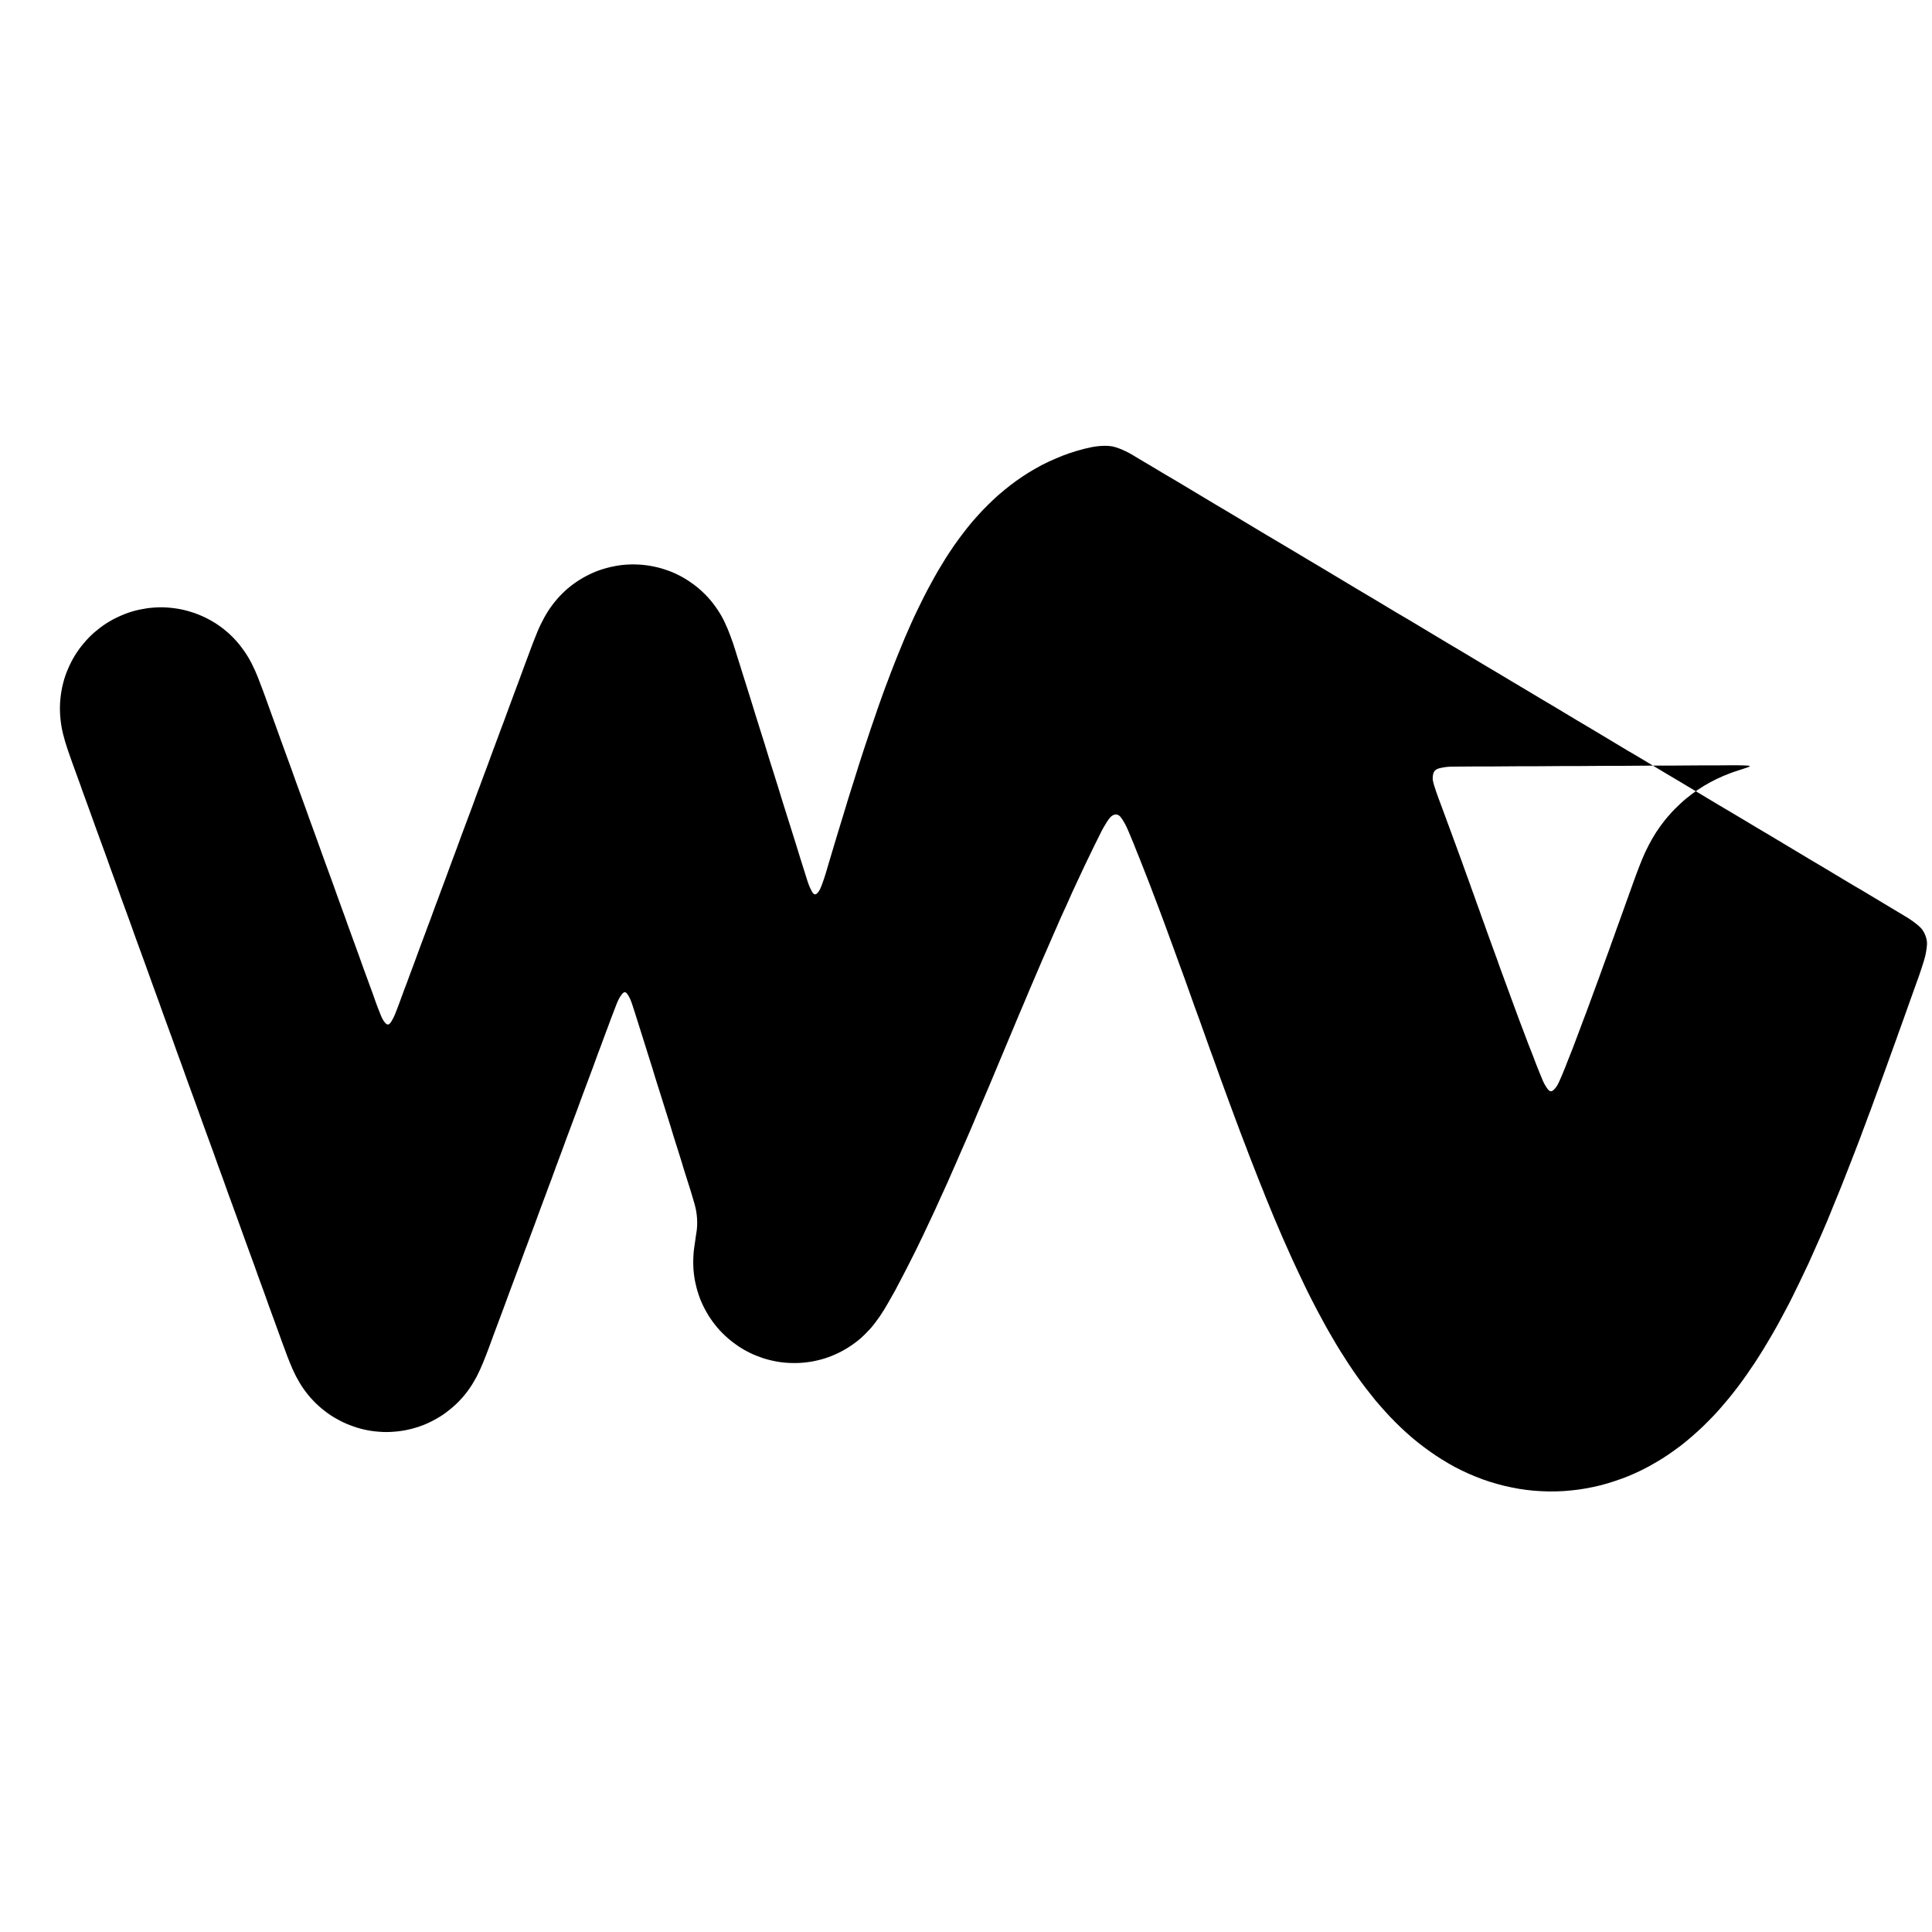
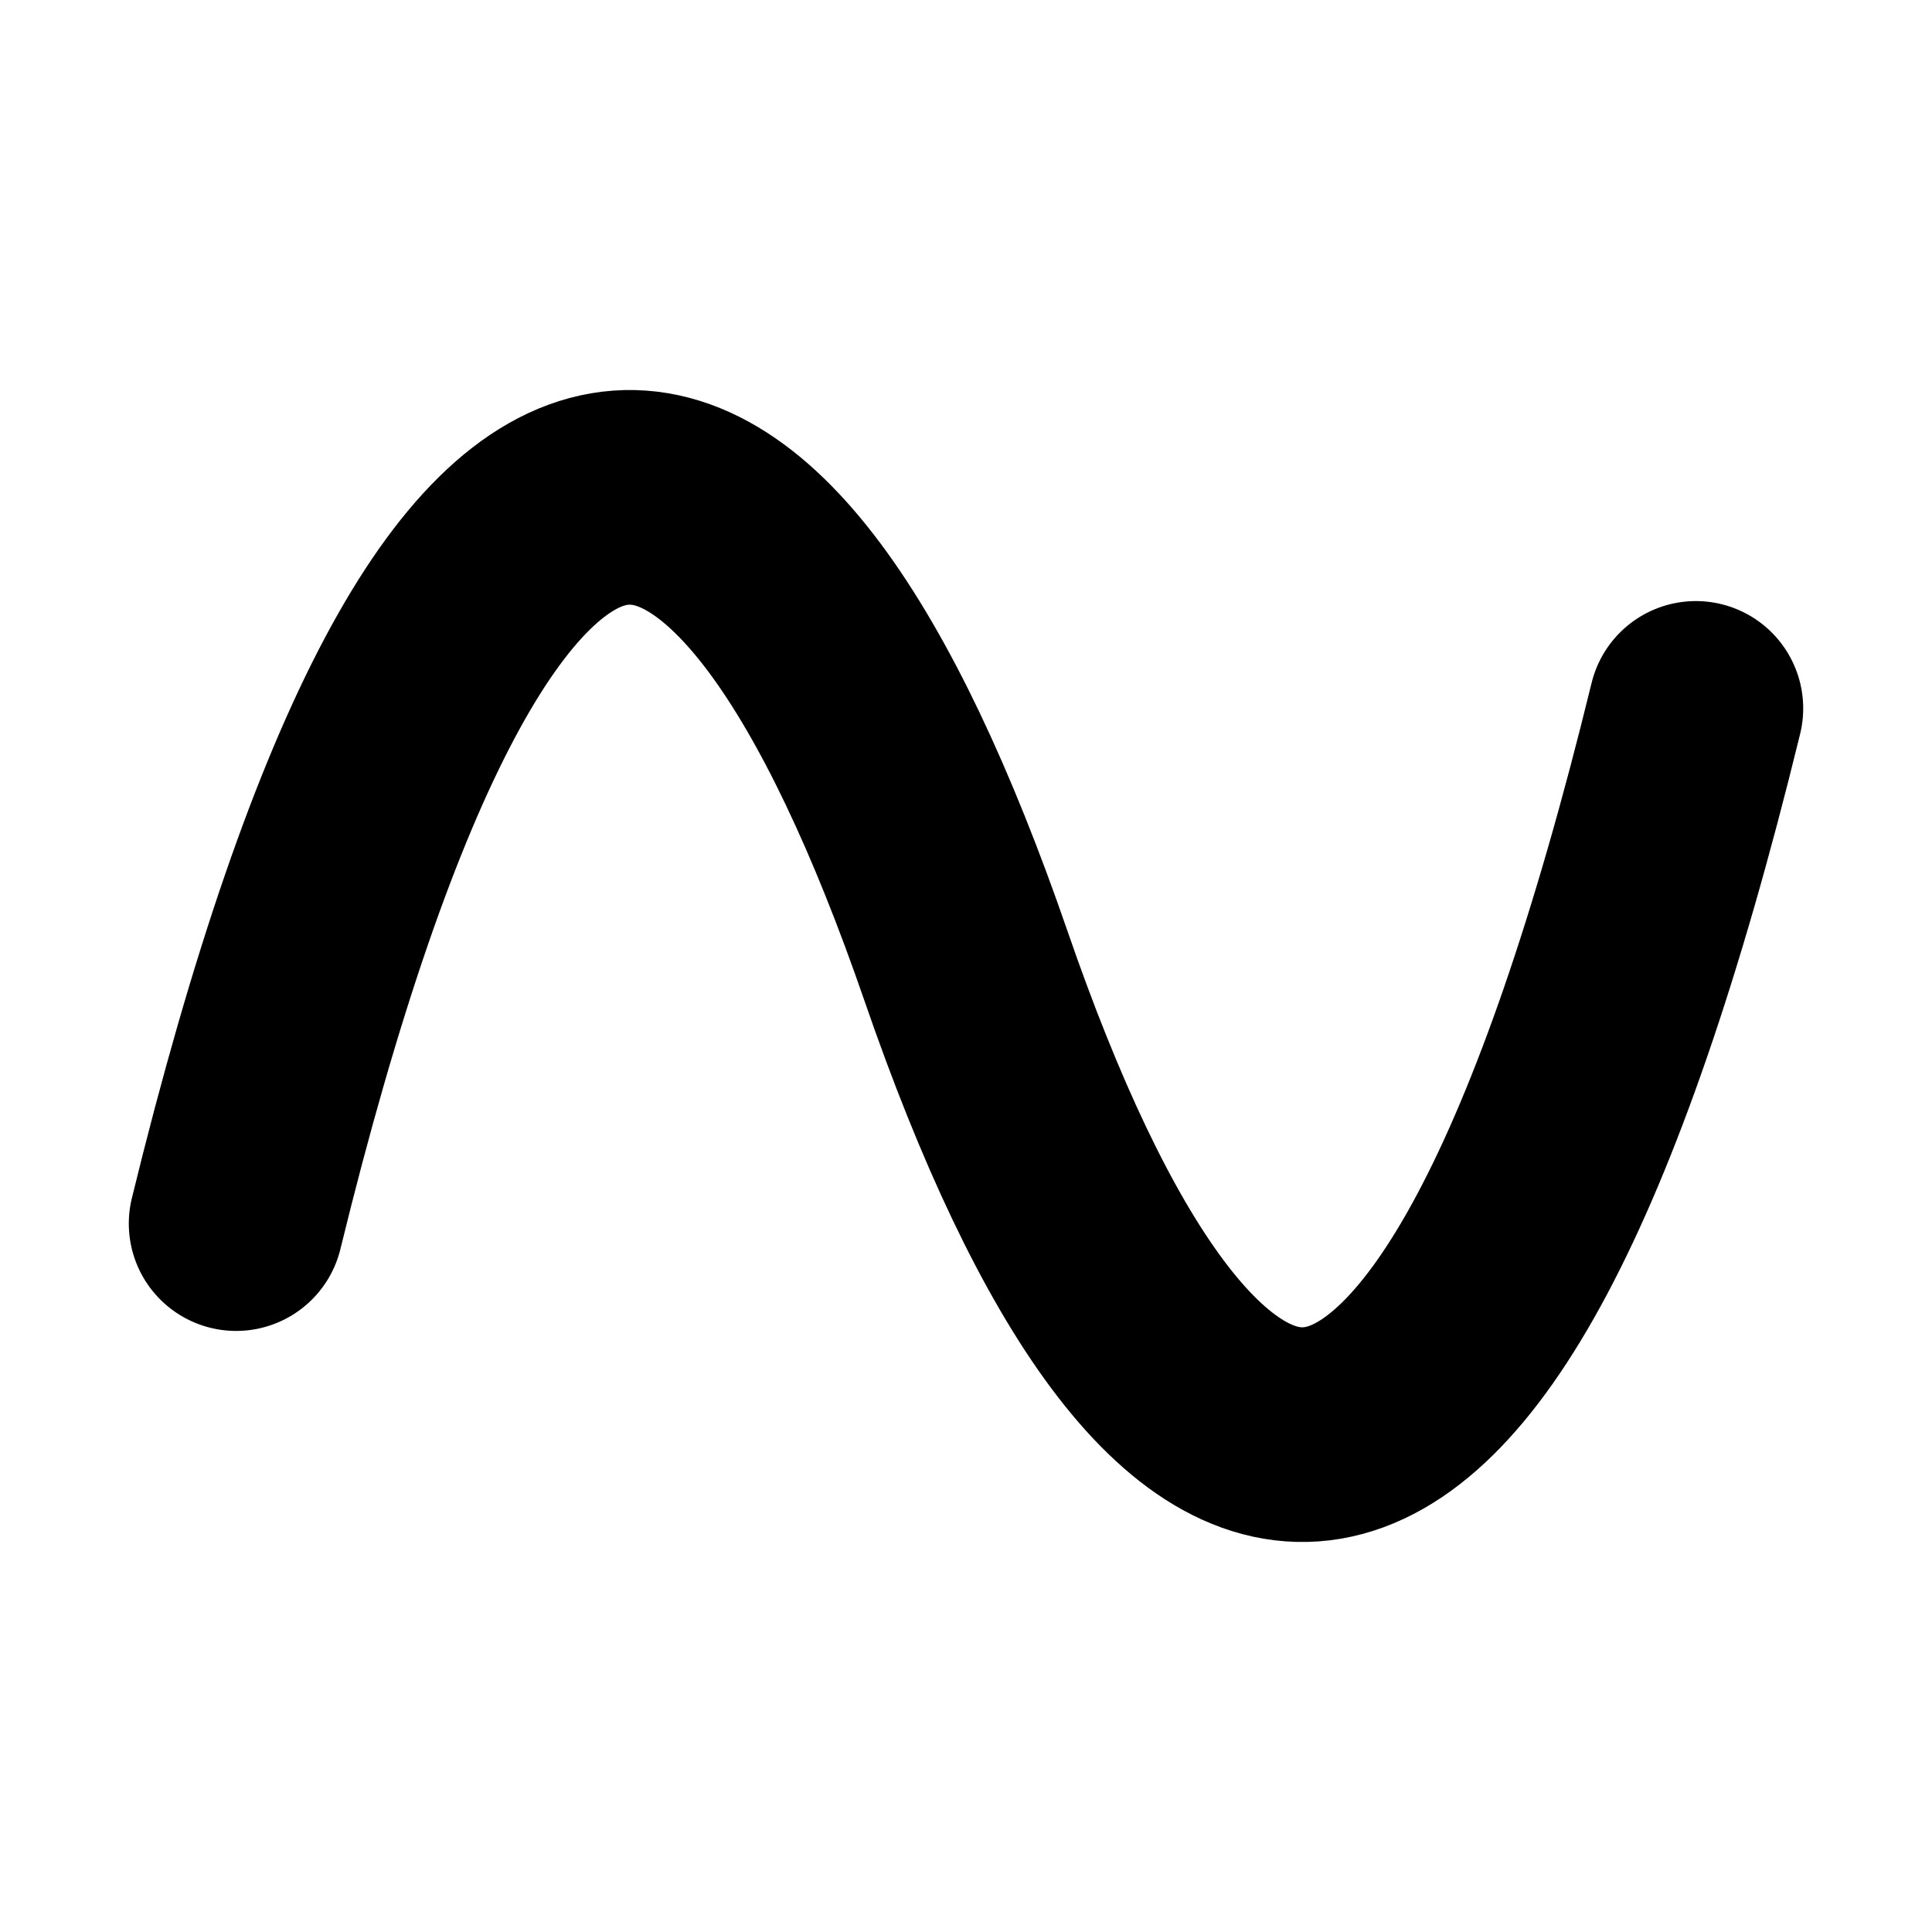
<svg xmlns="http://www.w3.org/2000/svg" width="18" height="18" viewBox="0 0 18 18">
-   <path fill="#000000" fill-rule="evenodd" d="M10.364 4.159C10.321 4.151 10.276 4.153 10.231 4.157C10.187 4.161 10.141 4.172 10.096 4.183C10.051 4.195 10.006 4.208 9.962 4.223C9.918 4.238 9.875 4.255 9.832 4.274C9.789 4.292 9.747 4.312 9.706 4.333C9.665 4.355 9.624 4.378 9.585 4.402C9.545 4.427 9.506 4.453 9.468 4.48C9.431 4.507 9.394 4.535 9.358 4.565C9.322 4.594 9.287 4.625 9.253 4.657C9.219 4.689 9.186 4.722 9.154 4.755C9.122 4.789 9.091 4.824 9.06 4.859C9.03 4.895 9.001 4.931 8.973 4.968C8.944 5.005 8.917 5.043 8.89 5.081C8.864 5.119 8.838 5.158 8.813 5.197C8.788 5.237 8.764 5.277 8.74 5.317C8.717 5.357 8.694 5.398 8.672 5.439C8.649 5.48 8.628 5.521 8.607 5.562C8.586 5.604 8.565 5.646 8.545 5.688C8.525 5.73 8.505 5.772 8.486 5.815C8.467 5.857 8.449 5.9 8.43 5.943C8.412 5.986 8.394 6.029 8.377 6.072C8.359 6.115 8.342 6.159 8.325 6.202C8.308 6.246 8.291 6.289 8.275 6.333C8.258 6.376 8.242 6.42 8.226 6.464C8.21 6.508 8.195 6.552 8.179 6.596C8.164 6.64 8.149 6.684 8.134 6.728C8.118 6.772 8.104 6.816 8.089 6.861C8.074 6.905 8.059 6.949 8.045 6.993C8.03 7.038 8.016 7.082 8.002 7.126C7.988 7.171 7.974 7.215 7.96 7.26C7.946 7.304 7.932 7.349 7.918 7.393C7.904 7.438 7.89 7.482 7.877 7.527C7.863 7.572 7.849 7.616 7.836 7.661C7.822 7.705 7.809 7.75 7.795 7.795C7.782 7.839 7.769 7.884 7.755 7.929C7.742 7.973 7.728 8.018 7.715 8.063C7.702 8.107 7.689 8.154 7.675 8.194C7.661 8.233 7.646 8.278 7.631 8.301C7.616 8.324 7.6 8.338 7.585 8.33C7.57 8.323 7.555 8.289 7.54 8.255C7.526 8.222 7.512 8.173 7.498 8.129C7.484 8.086 7.47 8.041 7.456 7.996C7.442 7.952 7.428 7.907 7.415 7.863C7.401 7.818 7.387 7.774 7.373 7.729C7.359 7.685 7.345 7.64 7.331 7.596C7.317 7.551 7.303 7.507 7.289 7.462C7.275 7.418 7.262 7.373 7.248 7.329C7.234 7.284 7.22 7.24 7.206 7.195C7.192 7.151 7.178 7.106 7.164 7.062C7.15 7.017 7.137 6.973 7.123 6.928C7.109 6.884 7.095 6.839 7.081 6.795C7.067 6.75 7.053 6.706 7.039 6.661C7.025 6.617 7.012 6.572 6.998 6.528C6.984 6.483 6.97 6.439 6.956 6.394C6.942 6.35 6.928 6.305 6.914 6.261C6.9 6.216 6.887 6.172 6.872 6.127C6.858 6.083 6.845 6.038 6.83 5.994C6.814 5.95 6.799 5.906 6.781 5.863C6.763 5.821 6.744 5.778 6.721 5.738C6.698 5.698 6.672 5.659 6.644 5.623C6.616 5.586 6.585 5.552 6.551 5.52C6.518 5.488 6.482 5.458 6.444 5.432C6.407 5.405 6.367 5.381 6.326 5.36C6.285 5.339 6.242 5.321 6.198 5.307C6.154 5.292 6.109 5.281 6.064 5.273C6.018 5.265 5.972 5.26 5.926 5.259C5.88 5.257 5.833 5.26 5.787 5.265C5.742 5.271 5.696 5.28 5.652 5.292C5.607 5.304 5.563 5.319 5.521 5.338C5.479 5.357 5.438 5.378 5.399 5.403C5.36 5.427 5.322 5.455 5.287 5.485C5.252 5.515 5.219 5.548 5.189 5.583C5.159 5.618 5.131 5.655 5.106 5.694C5.081 5.733 5.059 5.774 5.039 5.815C5.018 5.857 5.001 5.9 4.984 5.943C4.966 5.987 4.95 6.031 4.934 6.074C4.918 6.118 4.901 6.162 4.885 6.205C4.869 6.249 4.853 6.293 4.837 6.336C4.82 6.38 4.804 6.424 4.788 6.467C4.772 6.511 4.755 6.555 4.739 6.599C4.723 6.642 4.707 6.686 4.691 6.73C4.674 6.773 4.658 6.817 4.642 6.861C4.626 6.905 4.61 6.948 4.593 6.992C4.577 7.036 4.561 7.079 4.545 7.123C4.528 7.167 4.512 7.211 4.496 7.254C4.48 7.298 4.464 7.342 4.447 7.385C4.431 7.429 4.415 7.473 4.399 7.517C4.383 7.56 4.366 7.604 4.35 7.648C4.334 7.691 4.318 7.735 4.301 7.779C4.285 7.822 4.269 7.866 4.253 7.91C4.237 7.954 4.22 7.997 4.204 8.041C4.188 8.085 4.172 8.128 4.156 8.172C4.139 8.216 4.123 8.26 4.107 8.303C4.091 8.347 4.075 8.391 4.058 8.434C4.042 8.478 4.026 8.522 4.01 8.566C3.993 8.609 3.977 8.653 3.961 8.697C3.945 8.74 3.929 8.784 3.912 8.828C3.896 8.872 3.88 8.915 3.864 8.959C3.847 9.003 3.831 9.046 3.815 9.09C3.799 9.134 3.783 9.178 3.766 9.221C3.75 9.265 3.734 9.31 3.718 9.352C3.701 9.394 3.685 9.443 3.669 9.475C3.653 9.507 3.636 9.539 3.62 9.544C3.604 9.55 3.588 9.532 3.572 9.508C3.556 9.484 3.54 9.438 3.524 9.399C3.508 9.359 3.492 9.313 3.477 9.269C3.461 9.226 3.445 9.182 3.429 9.138C3.413 9.094 3.397 9.05 3.381 9.007C3.365 8.963 3.35 8.919 3.334 8.875C3.318 8.831 3.302 8.787 3.286 8.744C3.27 8.7 3.254 8.656 3.238 8.612C3.223 8.568 3.207 8.524 3.191 8.481C3.175 8.437 3.159 8.393 3.143 8.349C3.127 8.305 3.112 8.261 3.096 8.217C3.08 8.174 3.064 8.13 3.048 8.086C3.032 8.042 3.016 7.998 3 7.954C2.985 7.911 2.969 7.867 2.953 7.823C2.937 7.779 2.921 7.735 2.905 7.691C2.889 7.648 2.873 7.604 2.858 7.56C2.842 7.516 2.826 7.472 2.81 7.428C2.794 7.385 2.778 7.341 2.762 7.297C2.746 7.253 2.731 7.209 2.715 7.165C2.699 7.122 2.683 7.078 2.667 7.034C2.651 6.99 2.635 6.946 2.619 6.902C2.604 6.859 2.588 6.815 2.572 6.771C2.556 6.727 2.54 6.683 2.524 6.639C2.508 6.595 2.493 6.552 2.477 6.508C2.461 6.464 2.445 6.42 2.428 6.377C2.412 6.333 2.395 6.289 2.376 6.247C2.357 6.205 2.336 6.163 2.313 6.124C2.289 6.084 2.262 6.046 2.234 6.01C2.205 5.974 2.173 5.94 2.139 5.908C2.105 5.877 2.069 5.848 2.031 5.822C1.993 5.796 1.952 5.773 1.911 5.753C1.869 5.733 1.826 5.715 1.782 5.702C1.738 5.688 1.693 5.677 1.647 5.67C1.602 5.663 1.555 5.659 1.509 5.658C1.463 5.658 1.416 5.661 1.371 5.667C1.325 5.674 1.28 5.683 1.235 5.696C1.191 5.709 1.147 5.726 1.106 5.745C1.064 5.764 1.023 5.787 0.984 5.812C0.946 5.837 0.909 5.866 0.874 5.896C0.84 5.927 0.807 5.96 0.778 5.996C0.748 6.031 0.721 6.069 0.697 6.108C0.673 6.147 0.652 6.189 0.634 6.231C0.615 6.274 0.6 6.318 0.589 6.362C0.577 6.407 0.569 6.453 0.564 6.499C0.559 6.544 0.557 6.591 0.559 6.637C0.561 6.683 0.566 6.729 0.574 6.775C0.582 6.82 0.594 6.865 0.607 6.91C0.62 6.955 0.636 6.999 0.651 7.043C0.666 7.087 0.682 7.13 0.698 7.174C0.714 7.218 0.73 7.262 0.746 7.306C0.761 7.35 0.777 7.394 0.793 7.437C0.809 7.481 0.825 7.525 0.841 7.569C0.857 7.613 0.873 7.657 0.888 7.7C0.904 7.744 0.92 7.788 0.936 7.832C0.952 7.876 0.968 7.92 0.984 7.963C1 8.007 1.015 8.051 1.031 8.095C1.047 8.139 1.063 8.183 1.079 8.226C1.095 8.27 1.111 8.314 1.126 8.358C1.142 8.402 1.158 8.446 1.174 8.489C1.19 8.533 1.206 8.577 1.222 8.621C1.238 8.665 1.253 8.709 1.269 8.753C1.285 8.796 1.301 8.84 1.317 8.884C1.333 8.928 1.349 8.972 1.365 9.016C1.38 9.059 1.396 9.103 1.412 9.147C1.428 9.191 1.444 9.235 1.46 9.279C1.476 9.322 1.492 9.366 1.507 9.41C1.523 9.454 1.539 9.498 1.555 9.542C1.571 9.585 1.587 9.629 1.603 9.673C1.619 9.717 1.634 9.761 1.65 9.805C1.666 9.848 1.682 9.892 1.698 9.936C1.714 9.98 1.73 10.024 1.745 10.068C1.761 10.111 1.777 10.155 1.793 10.199C1.809 10.243 1.825 10.287 1.841 10.331C1.857 10.374 1.872 10.418 1.888 10.462C1.904 10.506 1.92 10.55 1.936 10.594C1.952 10.638 1.968 10.681 1.984 10.725C1.999 10.769 2.015 10.813 2.031 10.857C2.047 10.901 2.063 10.944 2.079 10.988C2.095 11.032 2.111 11.076 2.126 11.12C2.142 11.164 2.158 11.207 2.174 11.251C2.19 11.295 2.206 11.339 2.222 11.383C2.238 11.427 2.253 11.47 2.269 11.514C2.285 11.558 2.301 11.602 2.317 11.646C2.333 11.69 2.349 11.733 2.365 11.777C2.38 11.821 2.396 11.865 2.412 11.909C2.428 11.953 2.444 11.996 2.46 12.04C2.476 12.084 2.492 12.128 2.507 12.172C2.523 12.216 2.539 12.259 2.555 12.303C2.571 12.347 2.587 12.391 2.603 12.435C2.619 12.479 2.634 12.523 2.651 12.566C2.667 12.61 2.683 12.654 2.701 12.697C2.718 12.74 2.737 12.782 2.758 12.823C2.78 12.864 2.803 12.904 2.83 12.942C2.857 12.98 2.886 13.016 2.918 13.049C2.95 13.083 2.984 13.114 3.021 13.142C3.057 13.171 3.096 13.197 3.136 13.219C3.176 13.242 3.218 13.262 3.261 13.278C3.304 13.295 3.349 13.309 3.394 13.319C3.438 13.329 3.485 13.336 3.531 13.339C3.576 13.343 3.623 13.343 3.669 13.339C3.715 13.336 3.761 13.329 3.806 13.319C3.851 13.309 3.896 13.295 3.939 13.279C3.982 13.262 4.024 13.242 4.064 13.219C4.104 13.197 4.143 13.171 4.179 13.142C4.215 13.114 4.25 13.083 4.282 13.049C4.314 13.016 4.343 12.98 4.37 12.942C4.396 12.905 4.42 12.865 4.442 12.824C4.463 12.783 4.482 12.74 4.5 12.697C4.518 12.654 4.534 12.611 4.551 12.567C4.567 12.524 4.583 12.48 4.599 12.436C4.616 12.392 4.632 12.349 4.648 12.305C4.664 12.261 4.681 12.217 4.697 12.174C4.713 12.13 4.729 12.086 4.745 12.043C4.762 11.999 4.778 11.955 4.794 11.912C4.81 11.868 4.827 11.824 4.843 11.78C4.859 11.737 4.875 11.693 4.891 11.649C4.908 11.606 4.924 11.562 4.94 11.518C4.956 11.474 4.972 11.431 4.989 11.387C5.005 11.343 5.021 11.3 5.037 11.256C5.054 11.212 5.07 11.168 5.086 11.125C5.102 11.081 5.118 11.037 5.135 10.994C5.151 10.95 5.167 10.906 5.183 10.862C5.199 10.819 5.216 10.775 5.232 10.731C5.248 10.688 5.264 10.644 5.28 10.6C5.297 10.556 5.313 10.513 5.329 10.469C5.345 10.425 5.361 10.382 5.378 10.338C5.394 10.294 5.41 10.251 5.426 10.207C5.443 10.163 5.459 10.119 5.475 10.076C5.491 10.032 5.508 9.988 5.524 9.945C5.54 9.901 5.556 9.857 5.572 9.813C5.589 9.77 5.605 9.726 5.621 9.682C5.637 9.639 5.653 9.595 5.67 9.551C5.686 9.508 5.702 9.463 5.719 9.421C5.735 9.379 5.752 9.331 5.769 9.301C5.786 9.272 5.804 9.245 5.821 9.244C5.837 9.244 5.853 9.271 5.868 9.301C5.883 9.331 5.897 9.38 5.911 9.422C5.925 9.464 5.939 9.51 5.953 9.555C5.967 9.599 5.981 9.644 5.995 9.688C6.009 9.733 6.023 9.777 6.037 9.822C6.051 9.866 6.065 9.911 6.079 9.955C6.092 10 6.106 10.044 6.12 10.089C6.134 10.133 6.148 10.178 6.162 10.222C6.176 10.267 6.19 10.311 6.204 10.356C6.218 10.4 6.232 10.445 6.246 10.489C6.259 10.534 6.273 10.578 6.287 10.623C6.301 10.667 6.315 10.712 6.329 10.756C6.343 10.801 6.357 10.845 6.37 10.89C6.384 10.934 6.398 10.979 6.412 11.023C6.426 11.068 6.441 11.112 6.453 11.156C6.466 11.2 6.48 11.244 6.487 11.288C6.494 11.332 6.497 11.376 6.495 11.42C6.494 11.464 6.483 11.508 6.478 11.554C6.472 11.599 6.463 11.645 6.461 11.691C6.458 11.737 6.458 11.783 6.461 11.829C6.465 11.875 6.471 11.921 6.482 11.966C6.492 12.011 6.506 12.056 6.522 12.099C6.539 12.142 6.559 12.184 6.582 12.224C6.604 12.264 6.631 12.303 6.659 12.339C6.687 12.375 6.719 12.41 6.752 12.441C6.786 12.473 6.822 12.503 6.86 12.529C6.897 12.556 6.937 12.579 6.978 12.6C7.02 12.621 7.063 12.638 7.107 12.653C7.15 12.667 7.196 12.678 7.241 12.686C7.286 12.694 7.333 12.698 7.379 12.699C7.425 12.7 7.472 12.698 7.517 12.692C7.563 12.687 7.609 12.677 7.653 12.665C7.698 12.653 7.741 12.637 7.783 12.618C7.826 12.599 7.867 12.577 7.906 12.552C7.944 12.528 7.982 12.5 8.017 12.47C8.051 12.44 8.084 12.406 8.115 12.372C8.145 12.337 8.172 12.299 8.199 12.261C8.225 12.223 8.249 12.183 8.272 12.143C8.296 12.102 8.318 12.061 8.341 12.021C8.363 11.98 8.385 11.938 8.406 11.897C8.428 11.856 8.449 11.814 8.47 11.773C8.491 11.731 8.512 11.689 8.533 11.648C8.553 11.606 8.574 11.564 8.594 11.522C8.614 11.48 8.634 11.438 8.654 11.395C8.674 11.353 8.694 11.311 8.713 11.269C8.733 11.226 8.752 11.184 8.771 11.141C8.79 11.099 8.81 11.056 8.829 11.014C8.848 10.971 8.866 10.929 8.885 10.886C8.904 10.843 8.923 10.801 8.941 10.758C8.96 10.715 8.979 10.672 8.997 10.63C9.016 10.587 9.034 10.544 9.053 10.501C9.071 10.458 9.089 10.415 9.107 10.372C9.126 10.329 9.144 10.287 9.162 10.244C9.18 10.201 9.198 10.158 9.217 10.115C9.235 10.072 9.253 10.029 9.271 9.986C9.289 9.943 9.307 9.9 9.325 9.857C9.343 9.814 9.361 9.771 9.379 9.728C9.397 9.685 9.415 9.642 9.433 9.599C9.451 9.556 9.469 9.513 9.487 9.47C9.505 9.427 9.524 9.384 9.542 9.341C9.56 9.298 9.578 9.255 9.596 9.212C9.615 9.169 9.633 9.126 9.651 9.084C9.67 9.041 9.688 8.998 9.706 8.955C9.725 8.912 9.743 8.869 9.762 8.827C9.781 8.784 9.799 8.741 9.818 8.698C9.837 8.656 9.856 8.613 9.874 8.57C9.893 8.528 9.912 8.485 9.932 8.443C9.951 8.4 9.97 8.358 9.989 8.315C10.009 8.273 10.028 8.231 10.048 8.188C10.068 8.146 10.087 8.104 10.107 8.062C10.127 8.02 10.148 7.978 10.168 7.936C10.188 7.894 10.209 7.851 10.23 7.81C10.25 7.769 10.271 7.725 10.293 7.69C10.314 7.655 10.337 7.617 10.359 7.602C10.381 7.586 10.403 7.584 10.424 7.597C10.445 7.61 10.465 7.647 10.484 7.681C10.503 7.716 10.521 7.763 10.539 7.805C10.557 7.847 10.574 7.891 10.591 7.934C10.609 7.977 10.626 8.021 10.643 8.064C10.66 8.107 10.677 8.151 10.694 8.194C10.711 8.238 10.728 8.281 10.744 8.325C10.761 8.368 10.777 8.412 10.794 8.456C10.81 8.499 10.827 8.543 10.843 8.587C10.859 8.63 10.875 8.674 10.891 8.718C10.907 8.762 10.923 8.805 10.939 8.849C10.955 8.893 10.971 8.937 10.987 8.981C11.003 9.025 11.019 9.068 11.035 9.112C11.051 9.156 11.066 9.2 11.082 9.244C11.098 9.288 11.114 9.332 11.129 9.376C11.145 9.42 11.161 9.463 11.177 9.507C11.192 9.551 11.208 9.595 11.224 9.639C11.24 9.683 11.255 9.727 11.271 9.771C11.287 9.814 11.303 9.858 11.319 9.902C11.334 9.946 11.35 9.99 11.366 10.034C11.382 10.078 11.398 10.121 11.414 10.165C11.43 10.209 11.446 10.253 11.462 10.296C11.479 10.34 11.495 10.384 11.511 10.428C11.527 10.471 11.544 10.515 11.56 10.559C11.577 10.602 11.593 10.646 11.61 10.689C11.626 10.733 11.643 10.776 11.66 10.82C11.677 10.863 11.694 10.907 11.711 10.95C11.728 10.994 11.745 11.037 11.763 11.08C11.78 11.124 11.797 11.167 11.815 11.21C11.833 11.253 11.85 11.296 11.868 11.339C11.886 11.382 11.905 11.425 11.923 11.468C11.941 11.511 11.96 11.554 11.979 11.596C11.998 11.639 12.017 11.681 12.036 11.724C12.055 11.766 12.075 11.809 12.095 11.851C12.115 11.893 12.135 11.935 12.155 11.977C12.175 12.019 12.196 12.061 12.217 12.102C12.238 12.144 12.26 12.185 12.282 12.227C12.304 12.268 12.326 12.309 12.348 12.349C12.371 12.39 12.394 12.431 12.418 12.471C12.441 12.511 12.465 12.551 12.49 12.591C12.515 12.63 12.54 12.67 12.565 12.708C12.591 12.747 12.617 12.786 12.644 12.824C12.671 12.862 12.699 12.899 12.727 12.936C12.756 12.973 12.785 13.01 12.814 13.046C12.844 13.081 12.875 13.117 12.906 13.151C12.937 13.186 12.97 13.22 13.002 13.252C13.035 13.285 13.069 13.317 13.104 13.349C13.138 13.38 13.174 13.41 13.21 13.439C13.247 13.468 13.284 13.496 13.322 13.523C13.36 13.55 13.399 13.576 13.438 13.6C13.478 13.625 13.518 13.648 13.559 13.67C13.6 13.691 13.642 13.712 13.685 13.731C13.727 13.749 13.771 13.767 13.814 13.783C13.858 13.799 13.903 13.813 13.947 13.825C13.992 13.838 14.037 13.849 14.083 13.858C14.128 13.868 14.174 13.875 14.221 13.881C14.267 13.887 14.313 13.891 14.36 13.893C14.406 13.896 14.453 13.896 14.499 13.895C14.546 13.894 14.592 13.891 14.638 13.886C14.685 13.882 14.731 13.875 14.777 13.867C14.822 13.859 14.868 13.849 14.913 13.838C14.958 13.826 15.003 13.813 15.047 13.798C15.091 13.784 15.135 13.767 15.178 13.75C15.221 13.732 15.263 13.712 15.305 13.692C15.346 13.671 15.387 13.649 15.427 13.625C15.467 13.602 15.507 13.577 15.545 13.551C15.584 13.524 15.622 13.497 15.659 13.469C15.696 13.44 15.732 13.411 15.767 13.38C15.802 13.35 15.836 13.318 15.87 13.286C15.903 13.254 15.936 13.22 15.968 13.187C16 13.153 16.031 13.118 16.061 13.082C16.092 13.047 16.121 13.011 16.15 12.974C16.179 12.938 16.207 12.9 16.234 12.863C16.262 12.825 16.288 12.787 16.314 12.748C16.341 12.71 16.366 12.671 16.391 12.631C16.416 12.592 16.441 12.552 16.464 12.512C16.488 12.472 16.512 12.432 16.535 12.391C16.558 12.351 16.58 12.31 16.602 12.269C16.624 12.228 16.646 12.187 16.668 12.145C16.689 12.104 16.71 12.062 16.73 12.02C16.751 11.978 16.771 11.937 16.791 11.894C16.811 11.852 16.831 11.81 16.851 11.768C16.87 11.725 16.889 11.683 16.908 11.64C16.927 11.598 16.946 11.555 16.965 11.512C16.983 11.469 17.001 11.427 17.02 11.384C17.038 11.341 17.056 11.298 17.073 11.254C17.091 11.211 17.109 11.168 17.126 11.125C17.144 11.082 17.161 11.038 17.178 10.995C17.195 10.952 17.212 10.908 17.229 10.865C17.246 10.821 17.263 10.778 17.28 10.734C17.296 10.691 17.313 10.647 17.33 10.604C17.346 10.56 17.362 10.516 17.379 10.473C17.395 10.429 17.411 10.385 17.428 10.342C17.444 10.298 17.46 10.254 17.476 10.21C17.492 10.167 17.508 10.123 17.524 10.079C17.54 10.035 17.556 9.991 17.572 9.947C17.588 9.904 17.603 9.86 17.619 9.816C17.635 9.772 17.651 9.728 17.667 9.684C17.682 9.64 17.698 9.596 17.714 9.553C17.73 9.509 17.745 9.465 17.761 9.421C17.777 9.377 17.793 9.333 17.808 9.289C17.824 9.245 17.84 9.201 17.855 9.158C17.871 9.114 17.887 9.07 17.901 9.026C17.915 8.982 17.931 8.936 17.94 8.893C17.948 8.85 17.957 8.806 17.952 8.767C17.946 8.728 17.932 8.693 17.909 8.661C17.886 8.63 17.849 8.604 17.814 8.578C17.778 8.552 17.736 8.529 17.697 8.505C17.657 8.481 17.617 8.457 17.577 8.433C17.537 8.409 17.497 8.385 17.457 8.361C17.417 8.337 17.377 8.313 17.337 8.289C17.296 8.266 17.256 8.242 17.216 8.218C17.176 8.194 17.136 8.17 17.096 8.146C17.056 8.122 17.016 8.098 16.976 8.074C16.936 8.05 16.896 8.026 16.856 8.003C16.816 7.979 16.776 7.955 16.736 7.931C16.696 7.907 16.656 7.883 16.616 7.859C16.576 7.835 16.536 7.811 16.496 7.787C16.456 7.764 16.416 7.74 16.376 7.716C16.336 7.692 16.296 7.668 16.256 7.644C16.215 7.62 16.175 7.596 16.135 7.572C16.095 7.548 16.055 7.524 16.015 7.501C15.975 7.477 15.935 7.453 15.895 7.429C15.855 7.405 15.815 7.381 15.775 7.357C15.735 7.333 15.695 7.309 15.655 7.285C15.615 7.262 15.575 7.238 15.535 7.214C15.495 7.19 15.455 7.166 15.415 7.142C15.375 7.118 15.335 7.094 15.295 7.07C15.255 7.046 15.215 7.022 15.174 6.999C15.134 6.975 15.094 6.951 15.054 6.927C15.014 6.903 14.974 6.879 14.934 6.855C14.894 6.831 14.854 6.807 14.814 6.783C14.774 6.76 14.734 6.736 14.694 6.712C14.654 6.688 14.614 6.664 14.574 6.64C14.534 6.616 14.494 6.592 14.454 6.568C14.414 6.544 14.374 6.52 14.334 6.497C14.294 6.473 14.254 6.449 14.214 6.425C14.174 6.401 14.134 6.377 14.093 6.353C14.053 6.329 14.013 6.305 13.973 6.281C13.933 6.258 13.893 6.234 13.853 6.21C13.813 6.186 13.773 6.162 13.733 6.138C13.693 6.114 13.653 6.09 13.613 6.066C13.573 6.042 13.533 6.018 13.493 5.995C13.453 5.971 13.413 5.947 13.373 5.923C13.333 5.899 13.293 5.875 13.253 5.851C13.213 5.827 13.173 5.803 13.133 5.779C13.093 5.755 13.053 5.732 13.012 5.708C12.972 5.684 12.932 5.66 12.892 5.636C12.852 5.612 12.812 5.588 12.772 5.564C12.732 5.54 12.692 5.516 12.652 5.493C12.612 5.469 12.572 5.445 12.532 5.421C12.492 5.397 12.452 5.373 12.412 5.349C12.372 5.325 12.332 5.301 12.292 5.277C12.252 5.253 12.212 5.23 12.172 5.206C12.132 5.182 12.092 5.158 12.052 5.134C12.012 5.11 11.972 5.086 11.931 5.062C11.891 5.038 11.851 5.014 11.811 4.991C11.771 4.967 11.731 4.943 11.691 4.919C11.651 4.895 11.611 4.871 11.571 4.847C11.531 4.823 11.491 4.799 11.451 4.775C11.411 4.751 11.371 4.728 11.331 4.704C11.291 4.68 11.251 4.656 11.211 4.632C11.171 4.608 11.131 4.584 11.091 4.56C11.051 4.536 11.011 4.512 10.971 4.488C10.931 4.465 10.89 4.441 10.85 4.417C10.81 4.393 10.77 4.369 10.73 4.345C10.69 4.321 10.65 4.297 10.61 4.274C10.57 4.25 10.53 4.224 10.489 4.205C10.448 4.186 10.407 4.168 10.364 4.159ZM16.302 7.138C16.303 7.144 16.274 7.152 16.244 7.162C16.214 7.173 16.164 7.187 16.122 7.203C16.081 7.218 16.037 7.237 15.995 7.257C15.954 7.277 15.913 7.299 15.873 7.323C15.834 7.347 15.796 7.373 15.759 7.401C15.722 7.429 15.686 7.458 15.653 7.49C15.619 7.521 15.586 7.554 15.556 7.589C15.525 7.623 15.496 7.66 15.469 7.697C15.442 7.734 15.417 7.773 15.394 7.813C15.371 7.853 15.35 7.894 15.33 7.936C15.31 7.978 15.293 8.021 15.276 8.064C15.259 8.107 15.243 8.151 15.227 8.194C15.211 8.238 15.196 8.282 15.18 8.325C15.164 8.369 15.148 8.413 15.133 8.456C15.117 8.5 15.101 8.544 15.086 8.587C15.07 8.631 15.054 8.674 15.039 8.718C15.023 8.762 15.007 8.805 14.992 8.849C14.976 8.893 14.96 8.936 14.944 8.98C14.928 9.024 14.913 9.067 14.897 9.111C14.881 9.154 14.865 9.198 14.849 9.241C14.833 9.285 14.817 9.328 14.801 9.372C14.785 9.415 14.769 9.459 14.752 9.502C14.736 9.546 14.72 9.589 14.703 9.633C14.687 9.676 14.67 9.719 14.654 9.763C14.637 9.806 14.62 9.849 14.603 9.892C14.586 9.935 14.569 9.98 14.552 10.019C14.534 10.059 14.517 10.104 14.498 10.128C14.48 10.153 14.462 10.171 14.443 10.166C14.425 10.161 14.407 10.13 14.389 10.099C14.372 10.068 14.355 10.02 14.337 9.978C14.32 9.937 14.303 9.892 14.287 9.849C14.27 9.806 14.253 9.763 14.236 9.719C14.22 9.676 14.203 9.633 14.187 9.589C14.17 9.546 14.154 9.502 14.138 9.459C14.122 9.416 14.106 9.372 14.09 9.329C14.074 9.285 14.058 9.241 14.042 9.198C14.026 9.154 14.01 9.111 13.994 9.067C13.978 9.024 13.962 8.98 13.947 8.936C13.931 8.893 13.915 8.849 13.899 8.805C13.884 8.762 13.868 8.718 13.852 8.675C13.837 8.631 13.821 8.587 13.805 8.544C13.79 8.5 13.774 8.456 13.758 8.413C13.743 8.369 13.727 8.325 13.711 8.282C13.696 8.238 13.68 8.194 13.664 8.151C13.648 8.107 13.633 8.064 13.617 8.02C13.601 7.976 13.585 7.933 13.569 7.889C13.553 7.846 13.537 7.802 13.521 7.758C13.505 7.715 13.489 7.671 13.473 7.628C13.457 7.584 13.441 7.541 13.425 7.498C13.409 7.454 13.391 7.41 13.378 7.369C13.365 7.328 13.349 7.285 13.348 7.253C13.348 7.22 13.354 7.192 13.374 7.175C13.395 7.157 13.435 7.152 13.473 7.146C13.512 7.141 13.562 7.143 13.607 7.142C13.653 7.141 13.7 7.141 13.746 7.141C13.792 7.141 13.839 7.141 13.885 7.141C13.932 7.14 13.978 7.14 14.024 7.14C14.071 7.14 14.117 7.14 14.164 7.139C14.21 7.139 14.256 7.139 14.303 7.139C14.349 7.138 14.395 7.138 14.442 7.138C14.488 7.138 14.535 7.138 14.581 7.137C14.627 7.137 14.674 7.137 14.72 7.137C14.767 7.136 14.813 7.136 14.859 7.136C14.906 7.136 14.952 7.136 14.998 7.135C15.045 7.135 15.091 7.135 15.138 7.135C15.184 7.134 15.23 7.134 15.277 7.134C15.323 7.134 15.37 7.134 15.416 7.133C15.462 7.133 15.509 7.133 15.555 7.133C15.601 7.132 15.648 7.132 15.694 7.132C15.741 7.132 15.787 7.132 15.833 7.131C15.88 7.131 15.926 7.131 15.973 7.131C16.019 7.13 16.067 7.13 16.111 7.13C16.156 7.13 16.208 7.129 16.24 7.131C16.272 7.132 16.301 7.133 16.302 7.138Z" />
+   <path fill="none" stroke="#000000" stroke-width="2" stroke-linecap="round" stroke-linejoin="round" d="M2.2 11.4C4.4 2.4 7 3.2 9 9C11 14.8 13.6 15.6 15.8 6.6" />
</svg>
